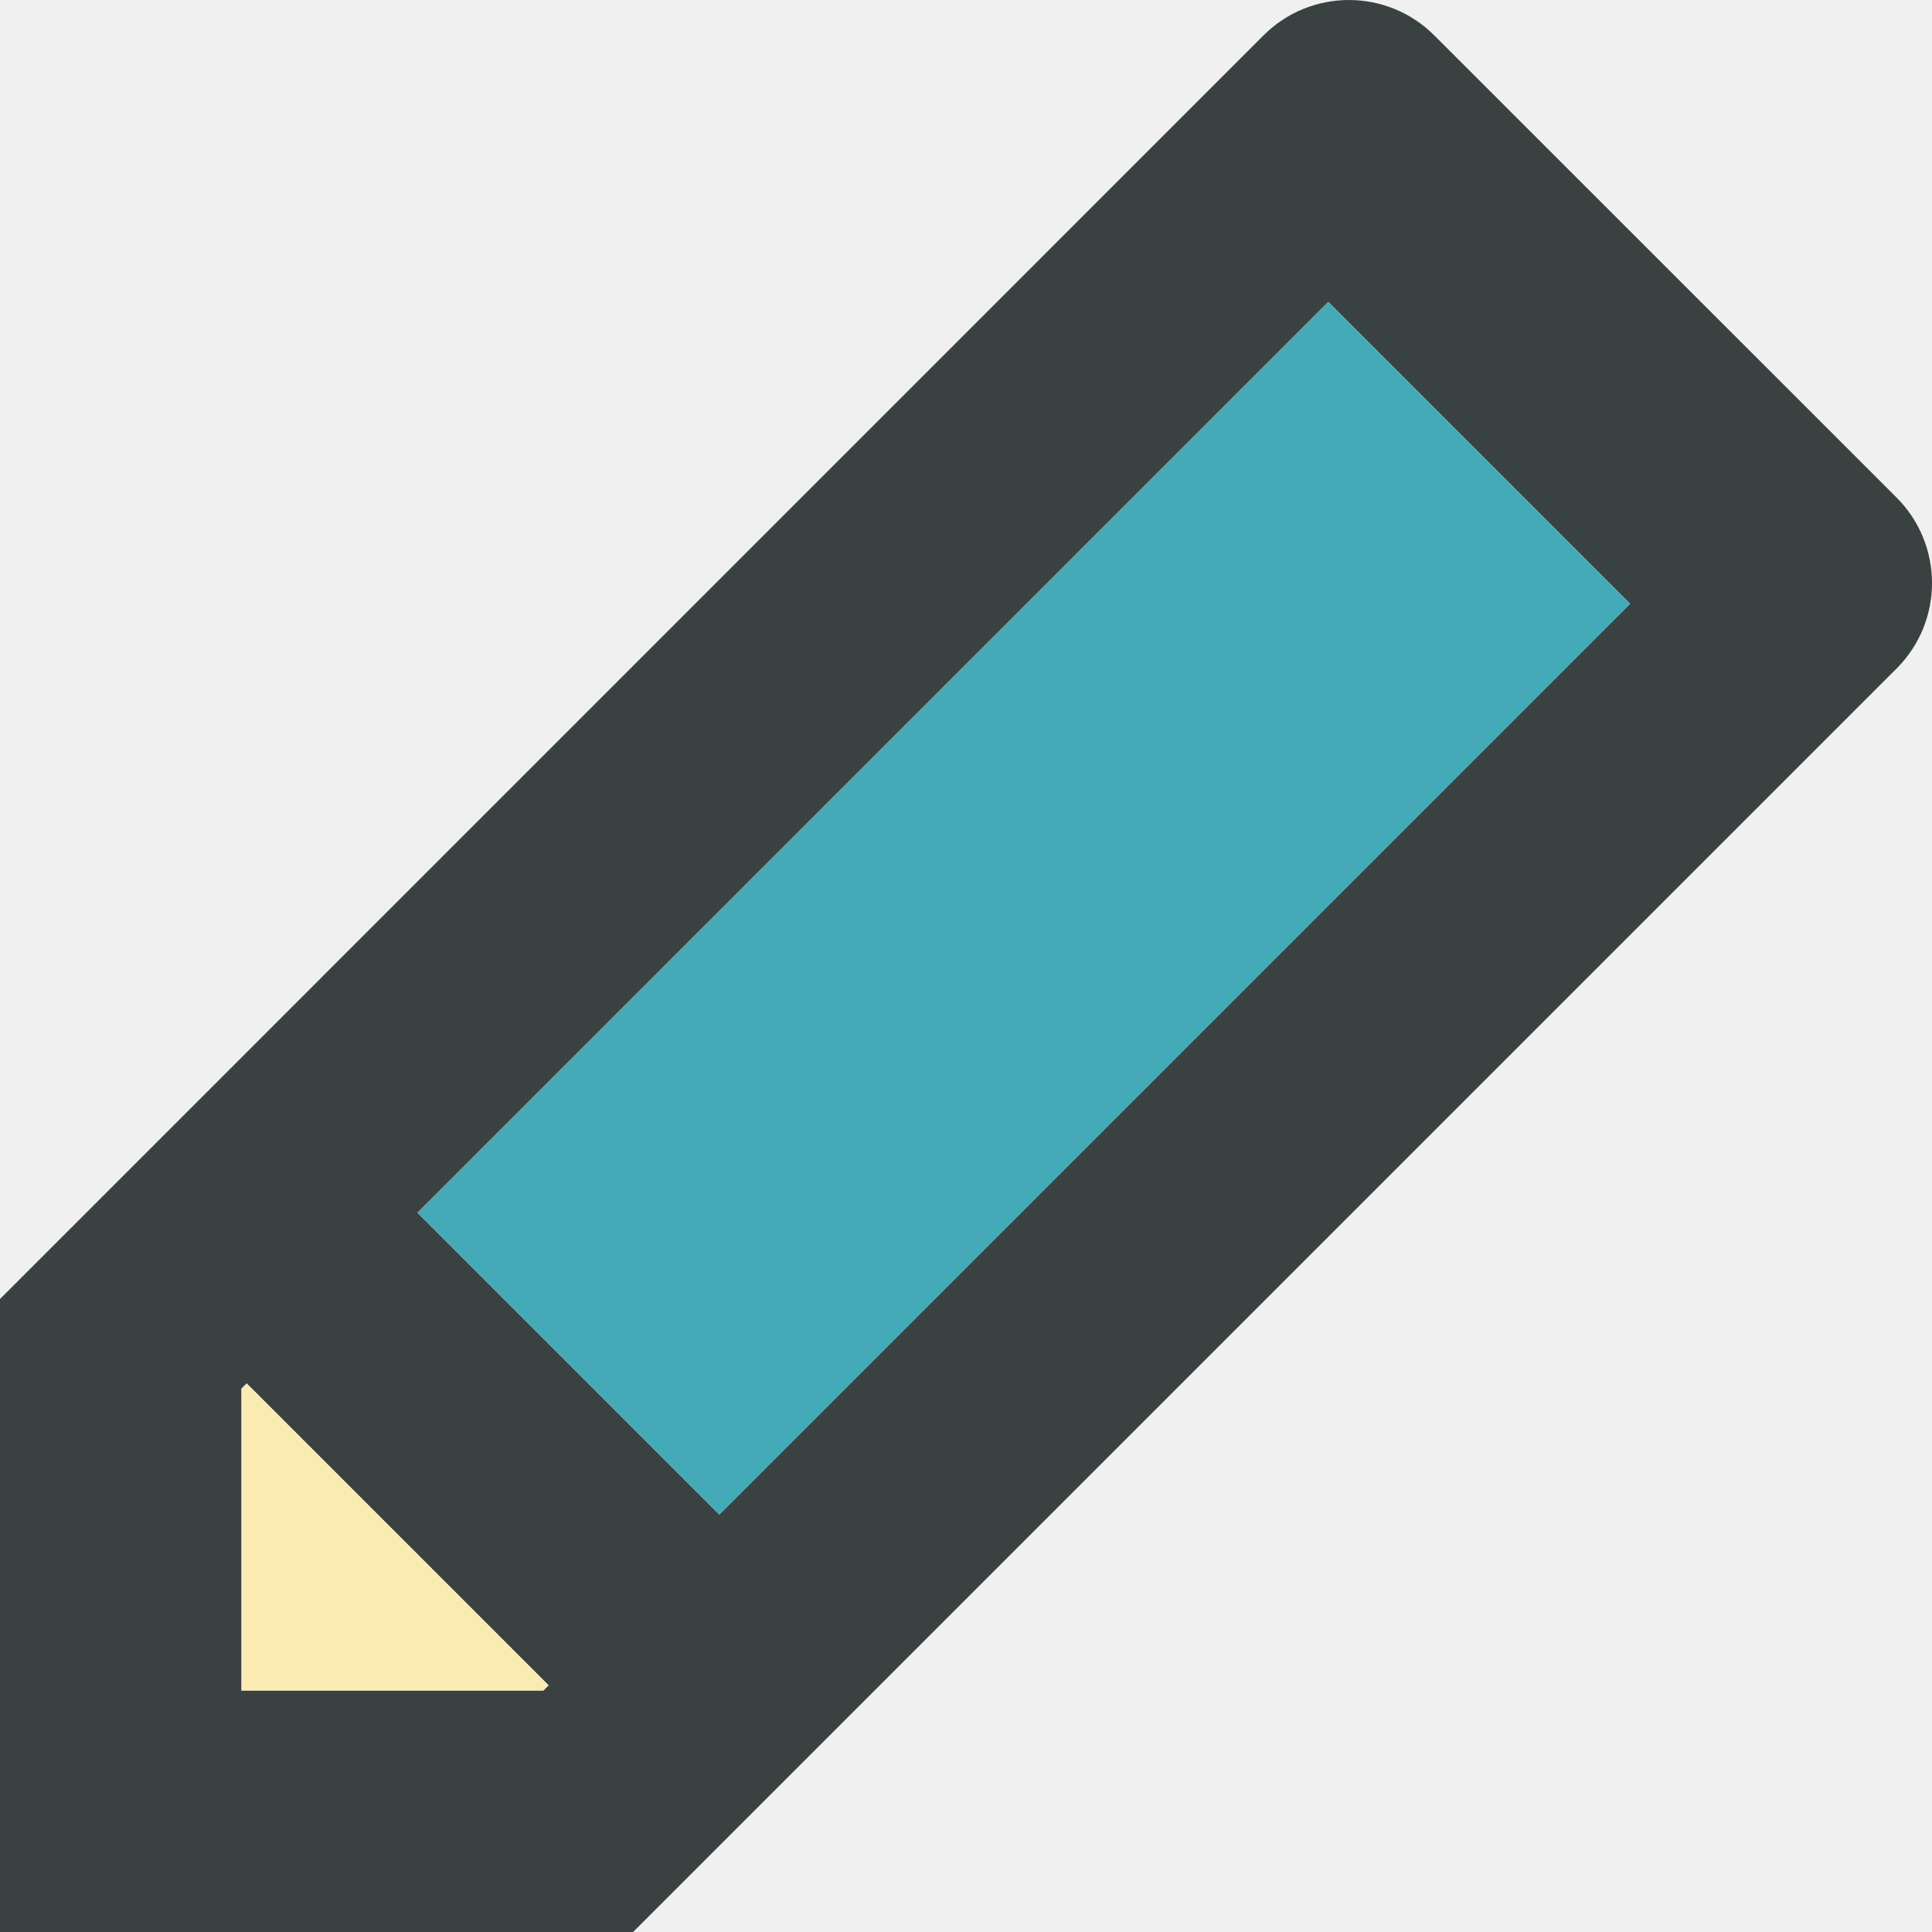
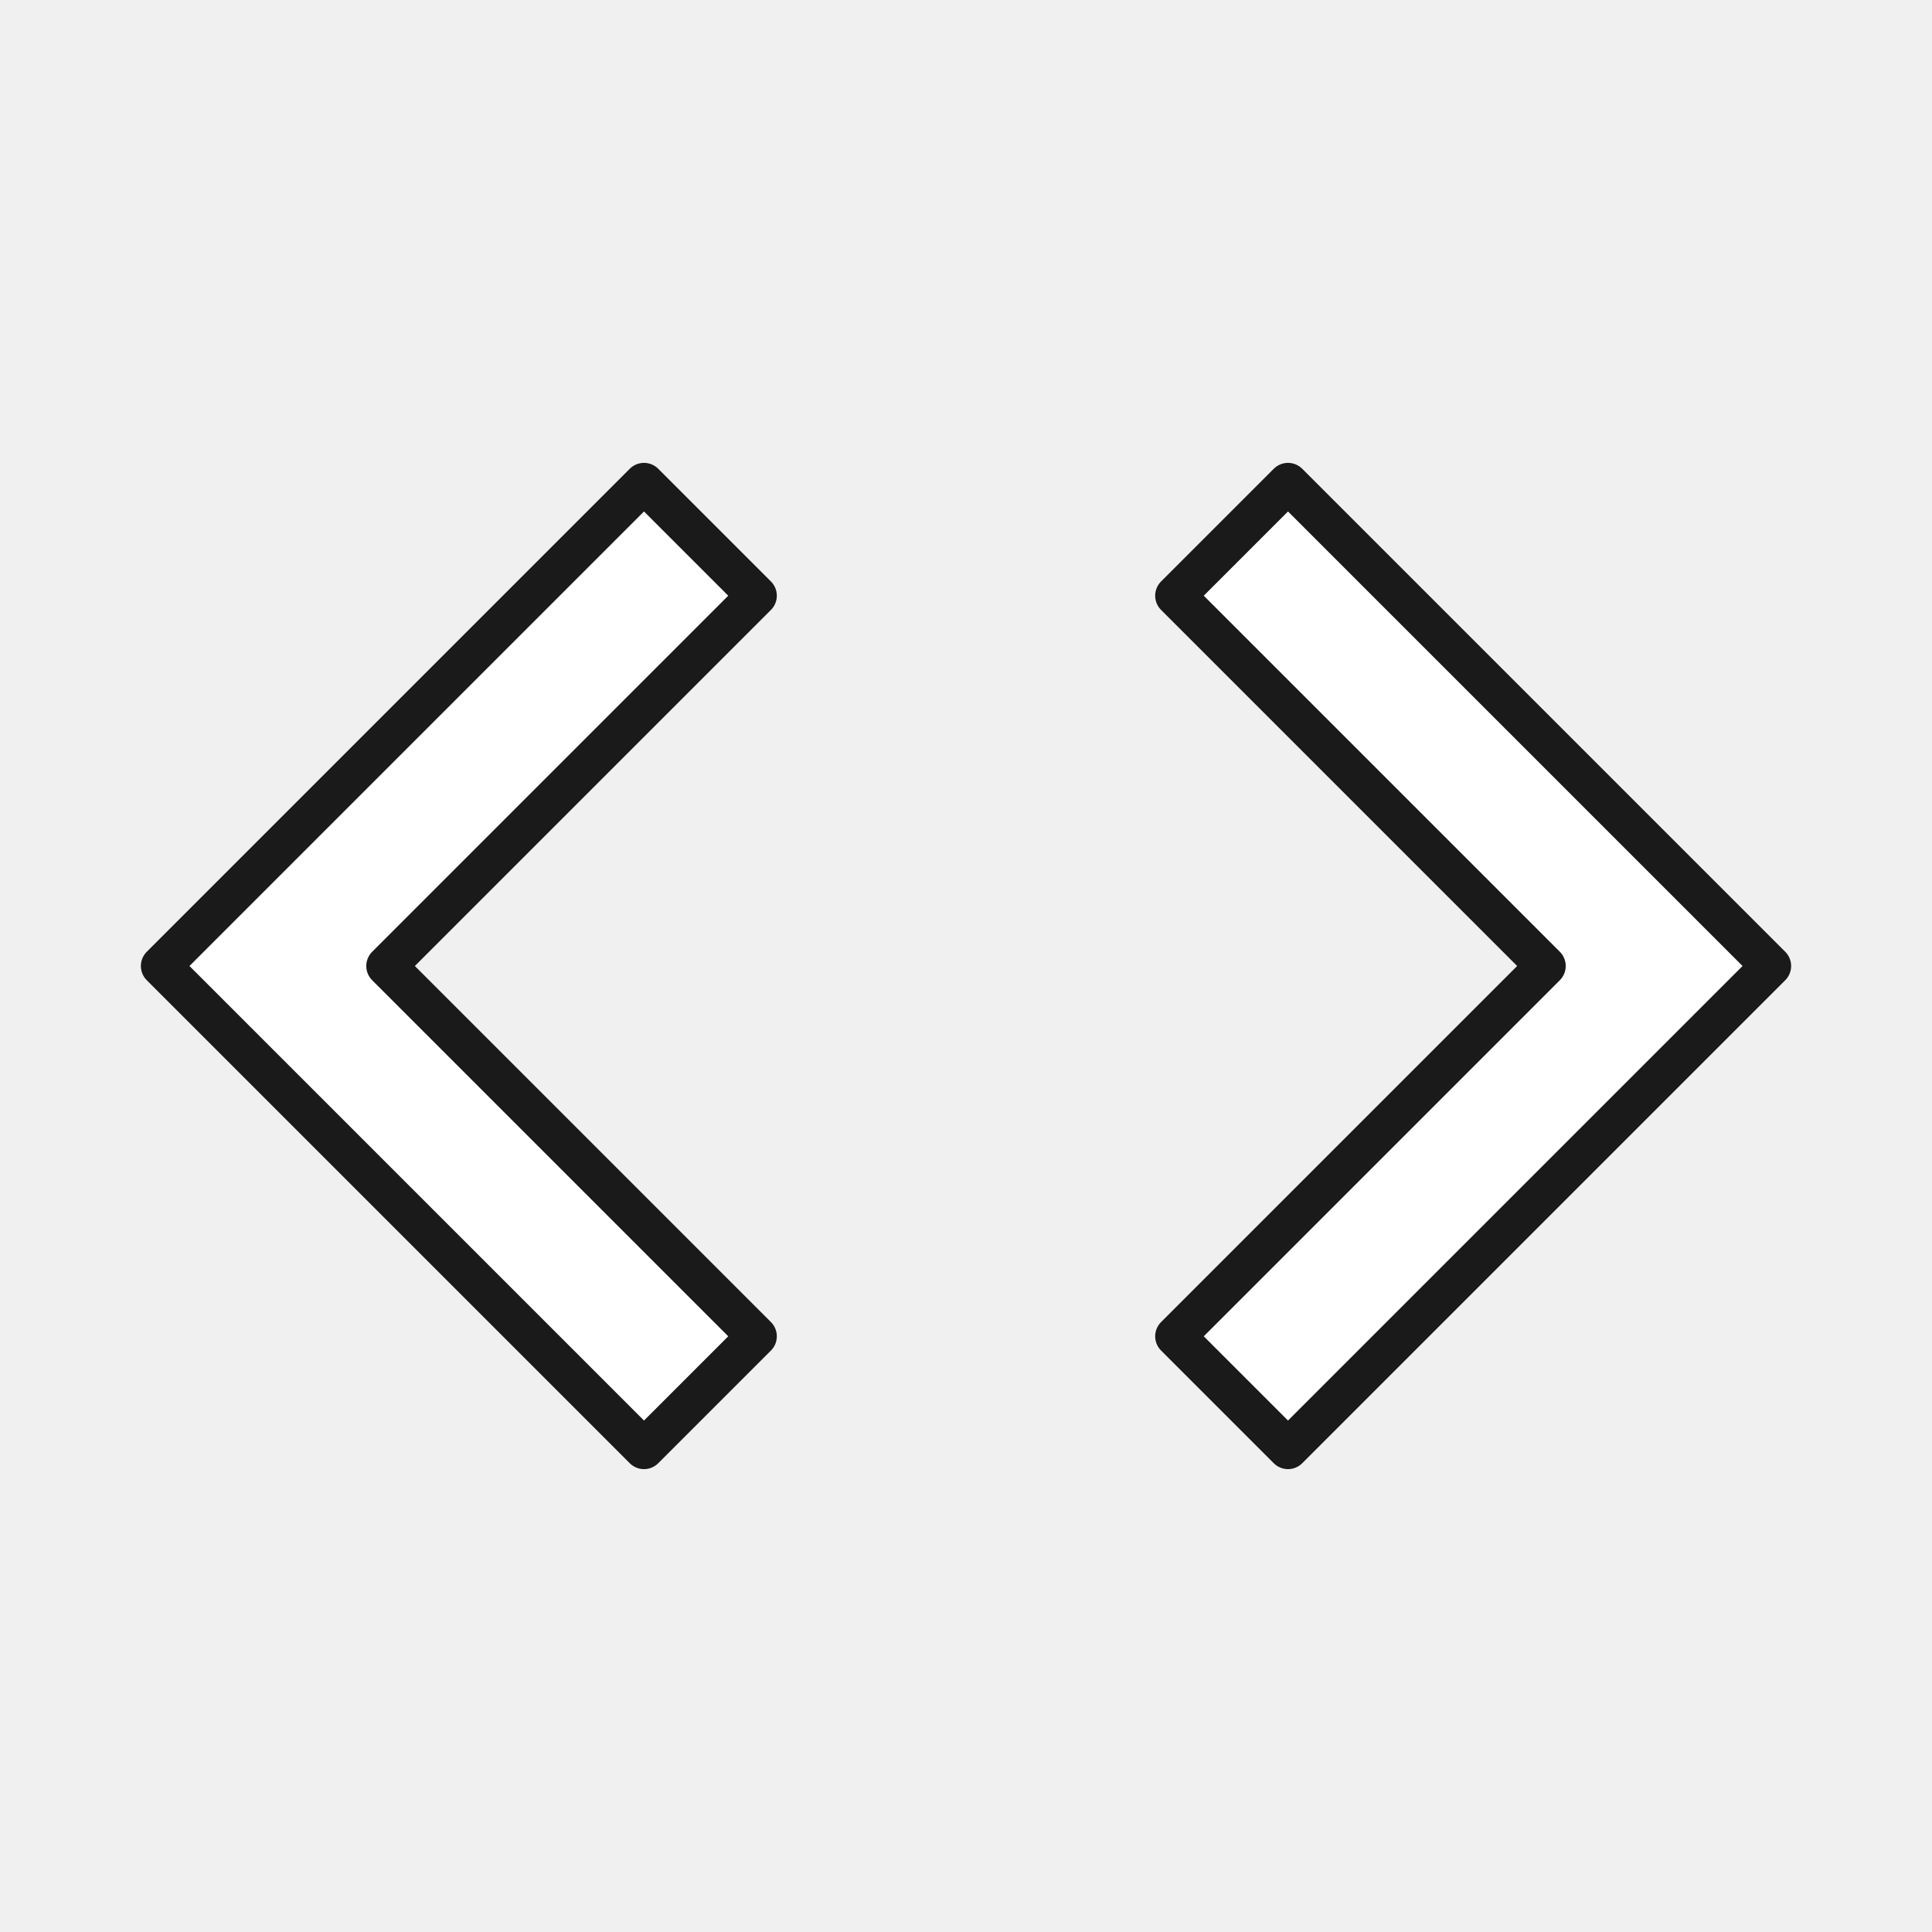
- <svg xmlns="http://www.w3.org/2000/svg" version="1.0" id="Layer_1" viewBox="0 0 64 64" enable-background="new 0 0 64 64" xml:space="preserve" fill="#000000">
-   <g id="SVGRepo_bgCarrier" stroke-width="0" />
-   <g id="SVGRepo_tracerCarrier" stroke-linecap="round" stroke-linejoin="round" />
-   <g id="SVGRepo_iconCarrier">
-     <g>
-       <path fill="#394240" d="M62.828,16.484L47.512,1.172c-1.562-1.562-4.094-1.562-5.656,0L0,43.031V64h20.973l41.855-41.855 C64.391,20.578,64.391,18.051,62.828,16.484z M18,56H8V46l0.172-0.172l10,10L18,56z M23.828,50.172l-10-10L44,10l10,10 L23.828,50.172z" />
-       <polygon fill="#F9EBB2" points="18,56 8,56 8,46 8.172,45.828 18.172,55.828 " />
-       <rect x="26.843" y="8.751" transform="matrix(0.7071 0.7071 -0.7071 0.7071 31.2072 -15.1689)" fill="#45AAB8" width="14.142" height="42.669" />
-     </g>
-   </g>
+ <svg xmlns="http://www.w3.org/2000/svg" viewBox="0 0 24 24">
+   <path d="M9.4 16.6 4.8 12l4.6-4.6L8 6l-6 6 6 6 1.4-1.4zm5.2 0 4.6-4.6-4.6-4.6L16 6l6 6-6 6-1.4-1.4z" fill="#ffffff" stroke="#1a1a1a" stroke-width="0.5" stroke-linejoin="round" />
</svg>
